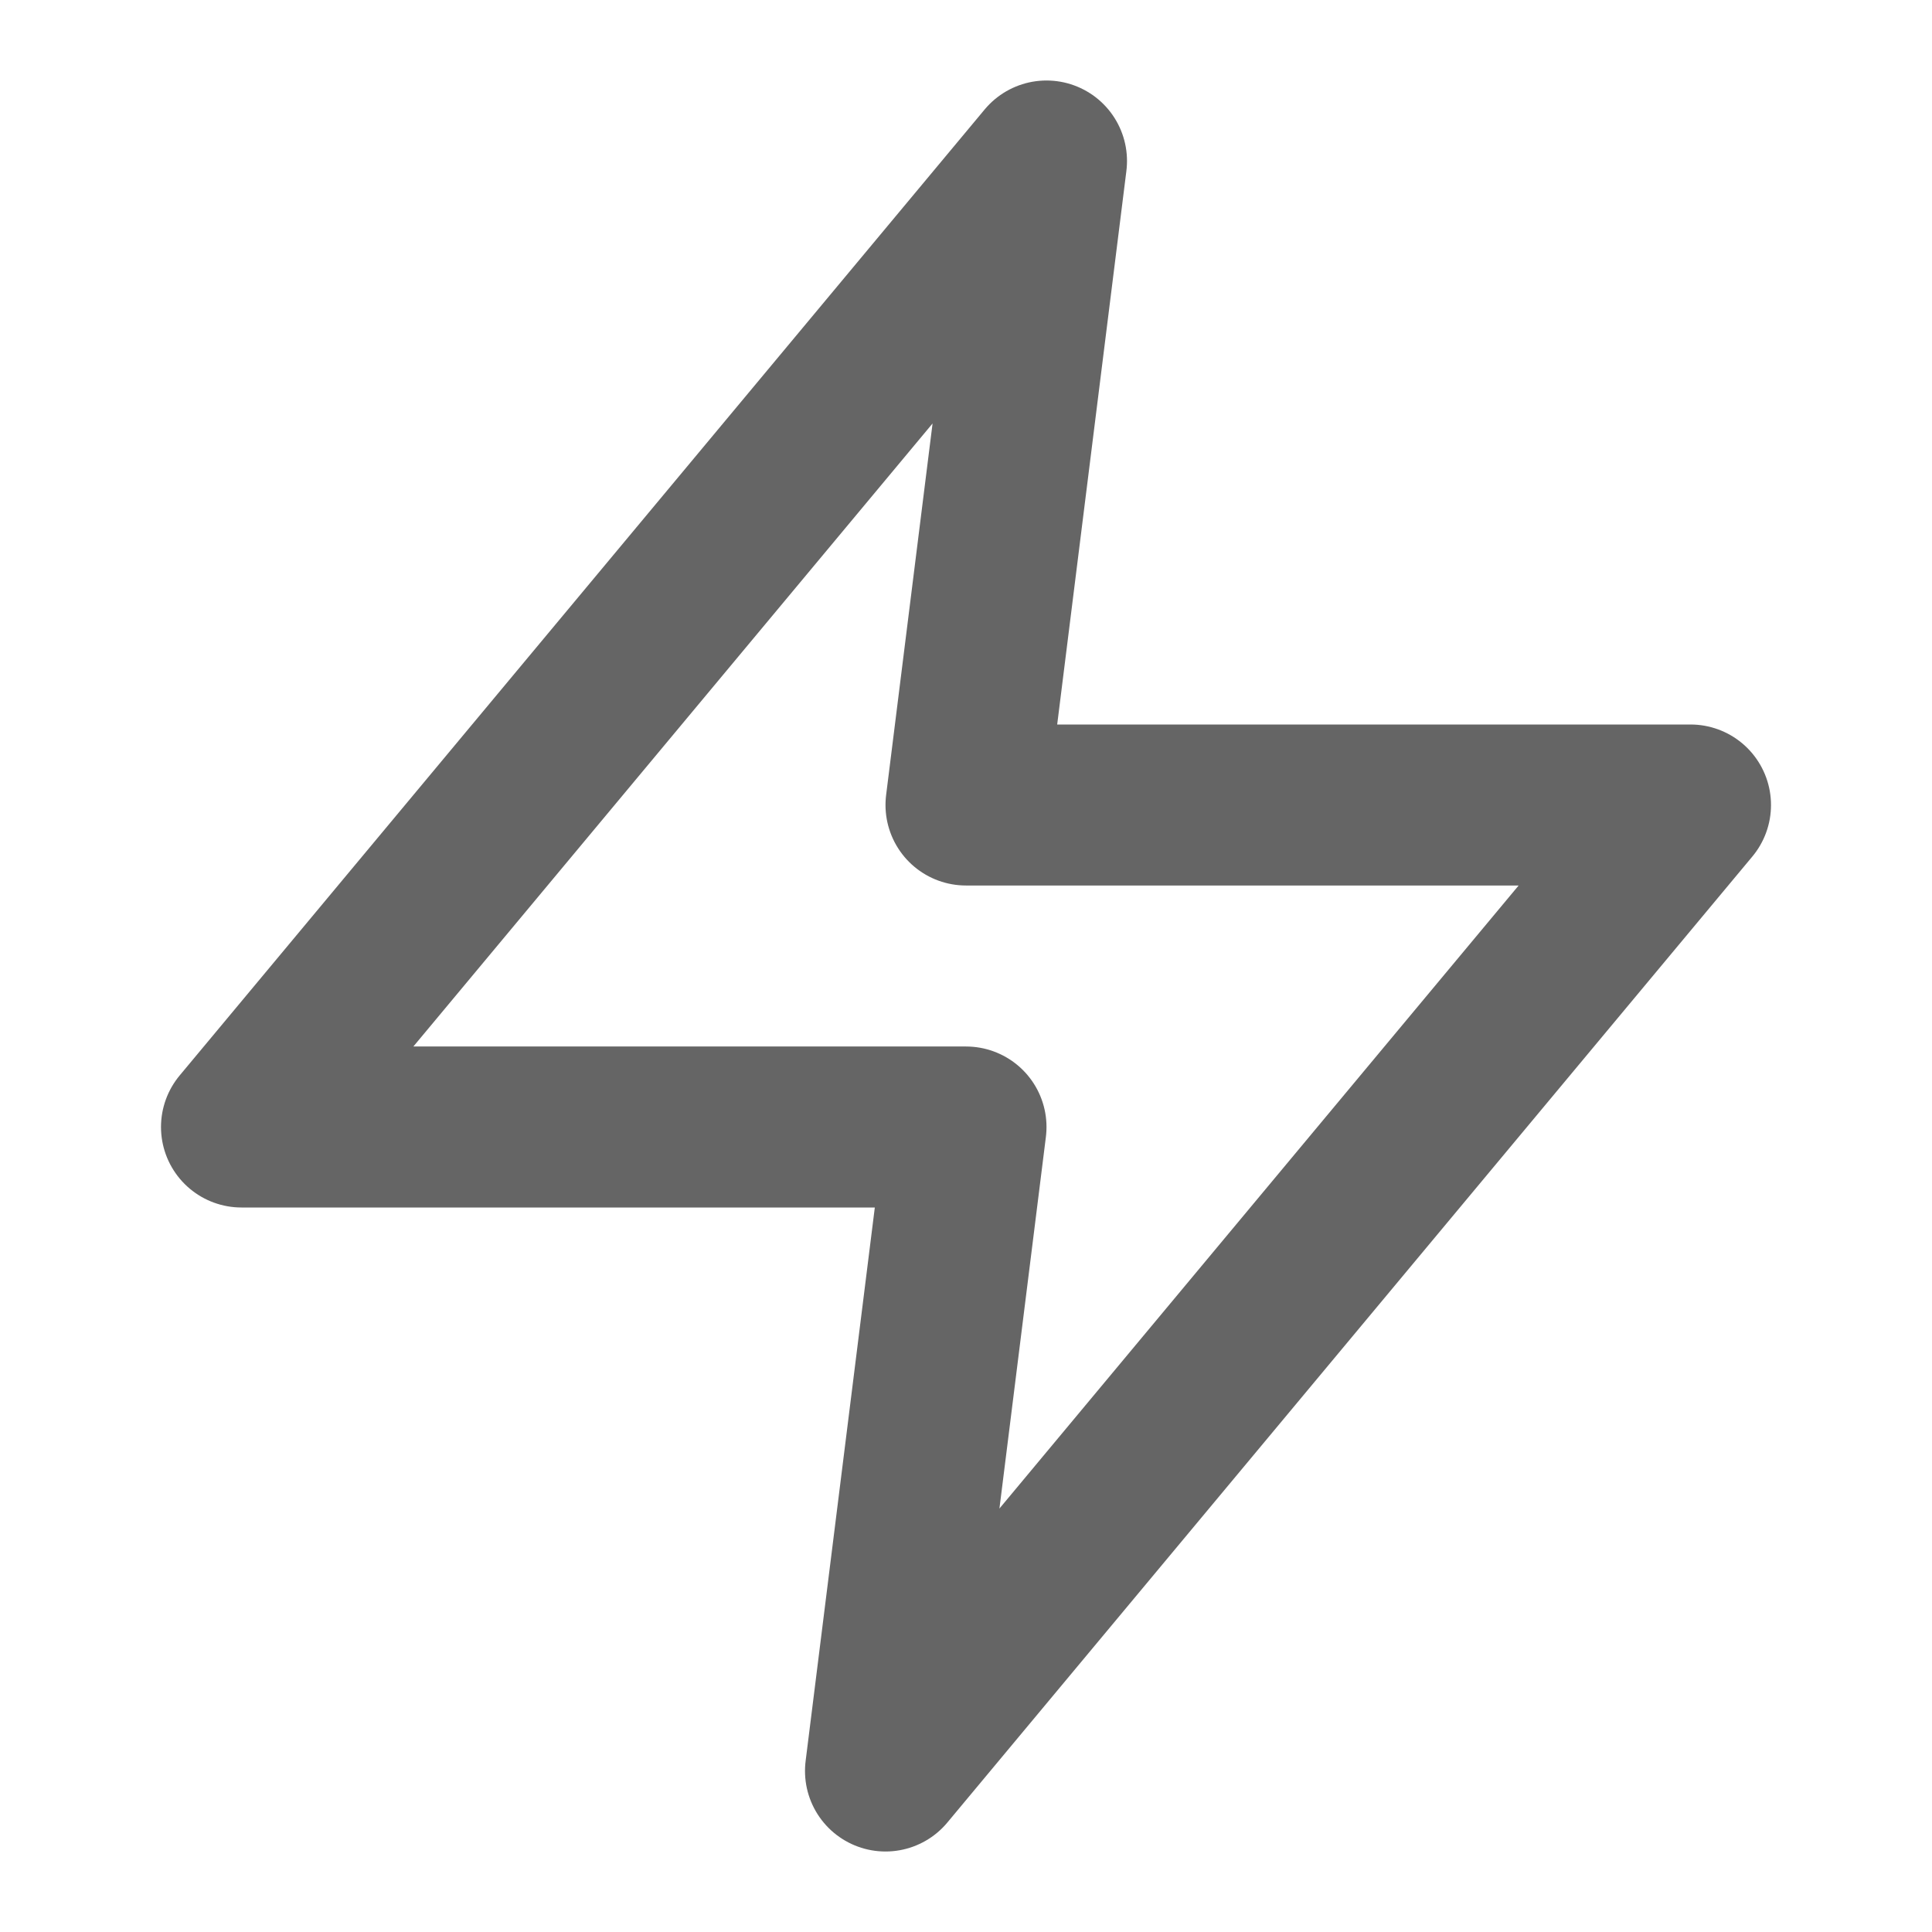
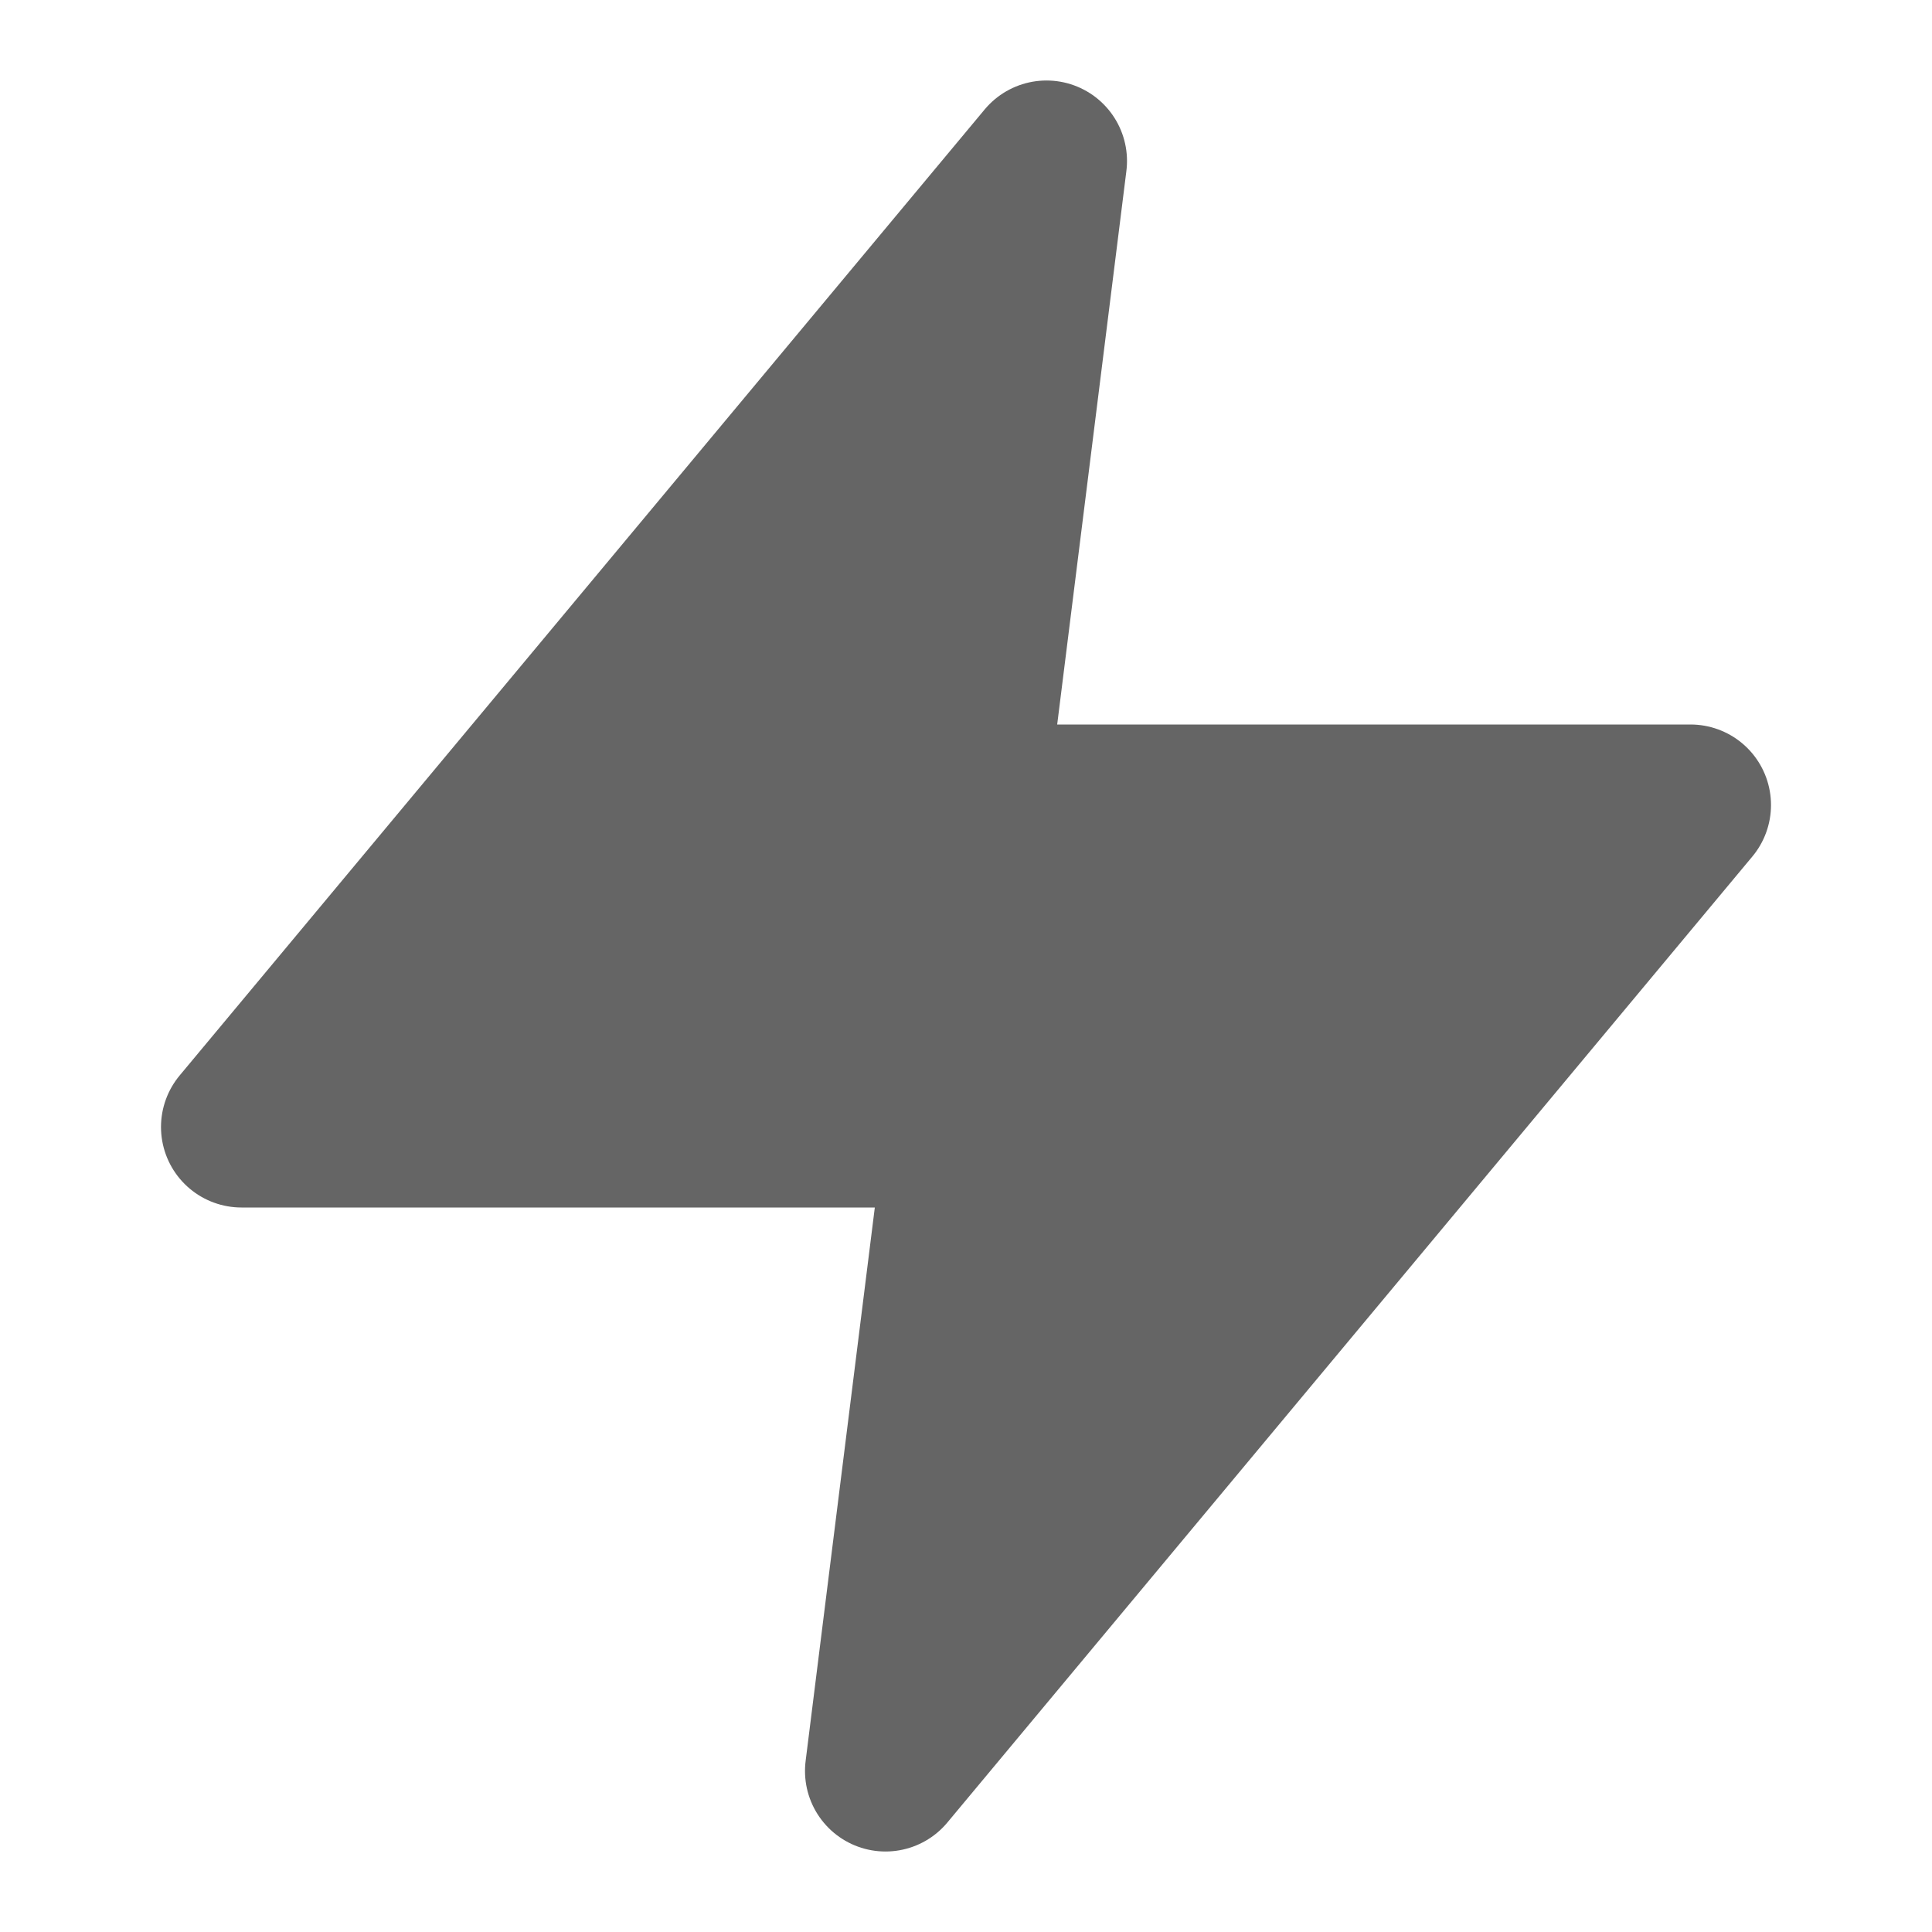
- <svg xmlns="http://www.w3.org/2000/svg" width="24" height="24" viewBox="0 0 24 24" fill="none" stroke="#656565" stroke-width="2" stroke-linecap="round" stroke-linejoin="round" class="feather feather-zap">
+ <svg xmlns="http://www.w3.org/2000/svg" width="24" height="24" viewBox="0 0 24 24" fill="#656565" stroke="#656565" stroke-width="2" stroke-linecap="round" stroke-linejoin="round" class="feather feather-zap">
  <polygon points="13 2 3 14 12 14 11 22 21 10 12 10 13 2" />
</svg>
